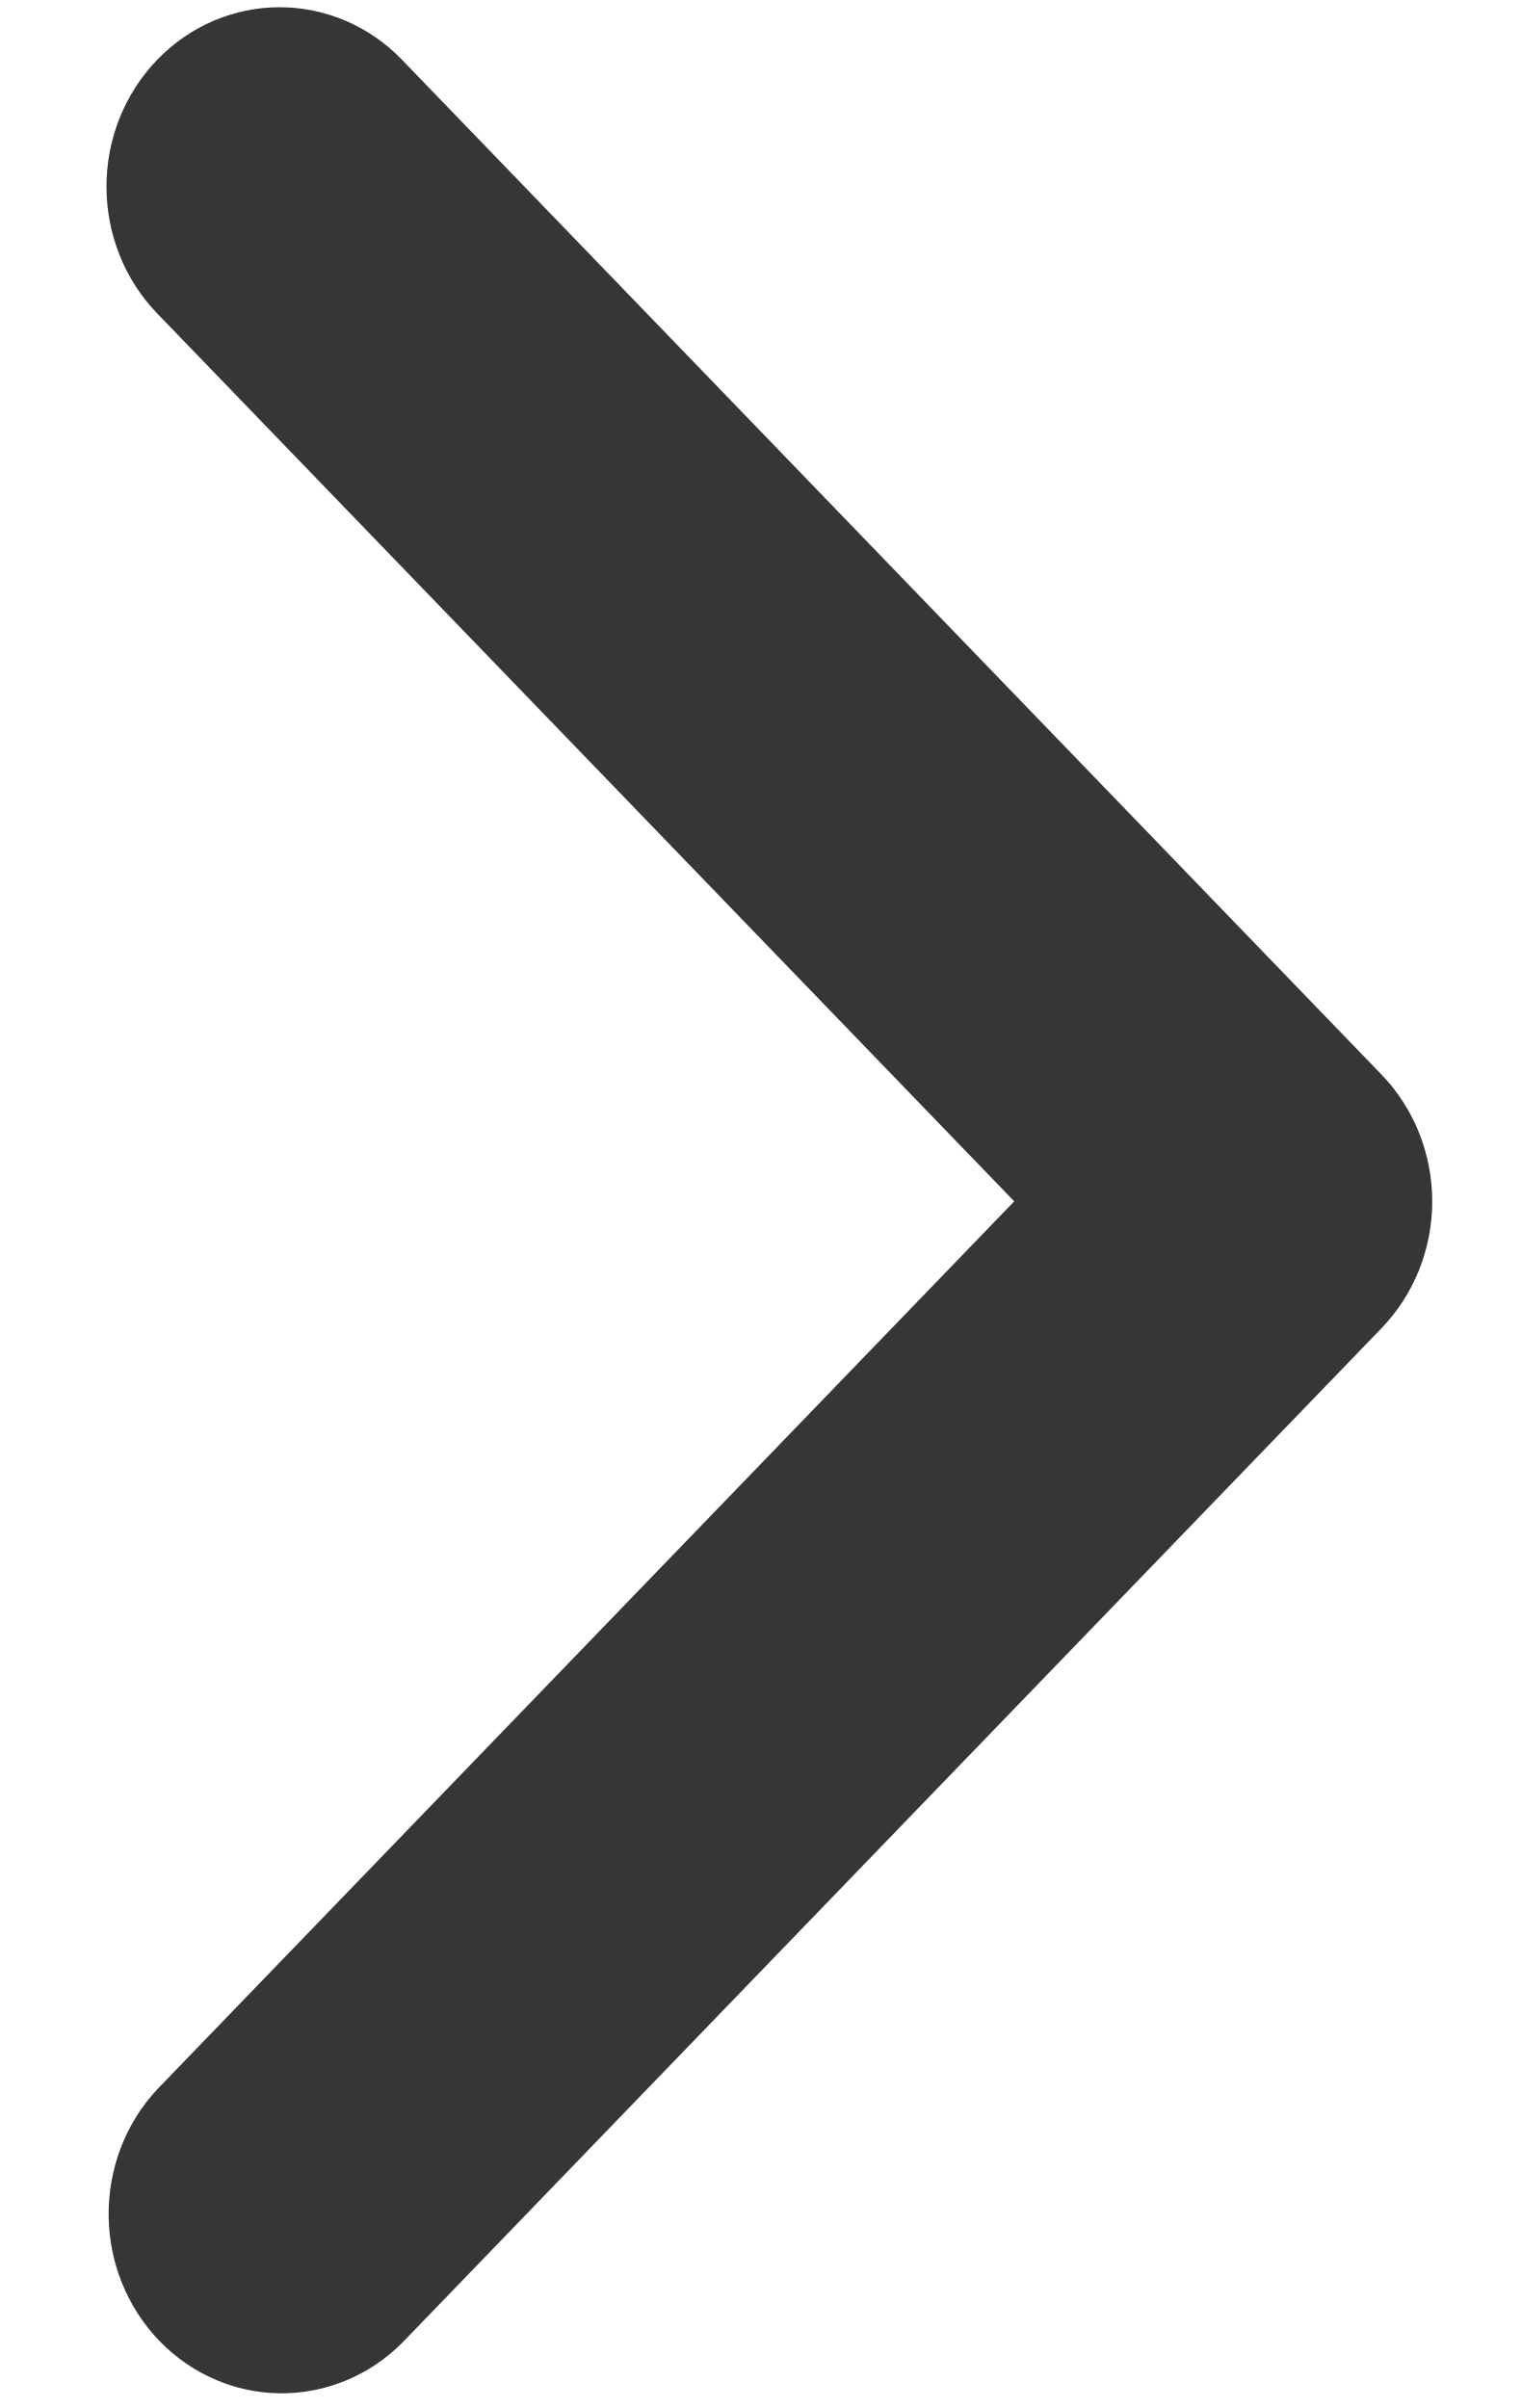
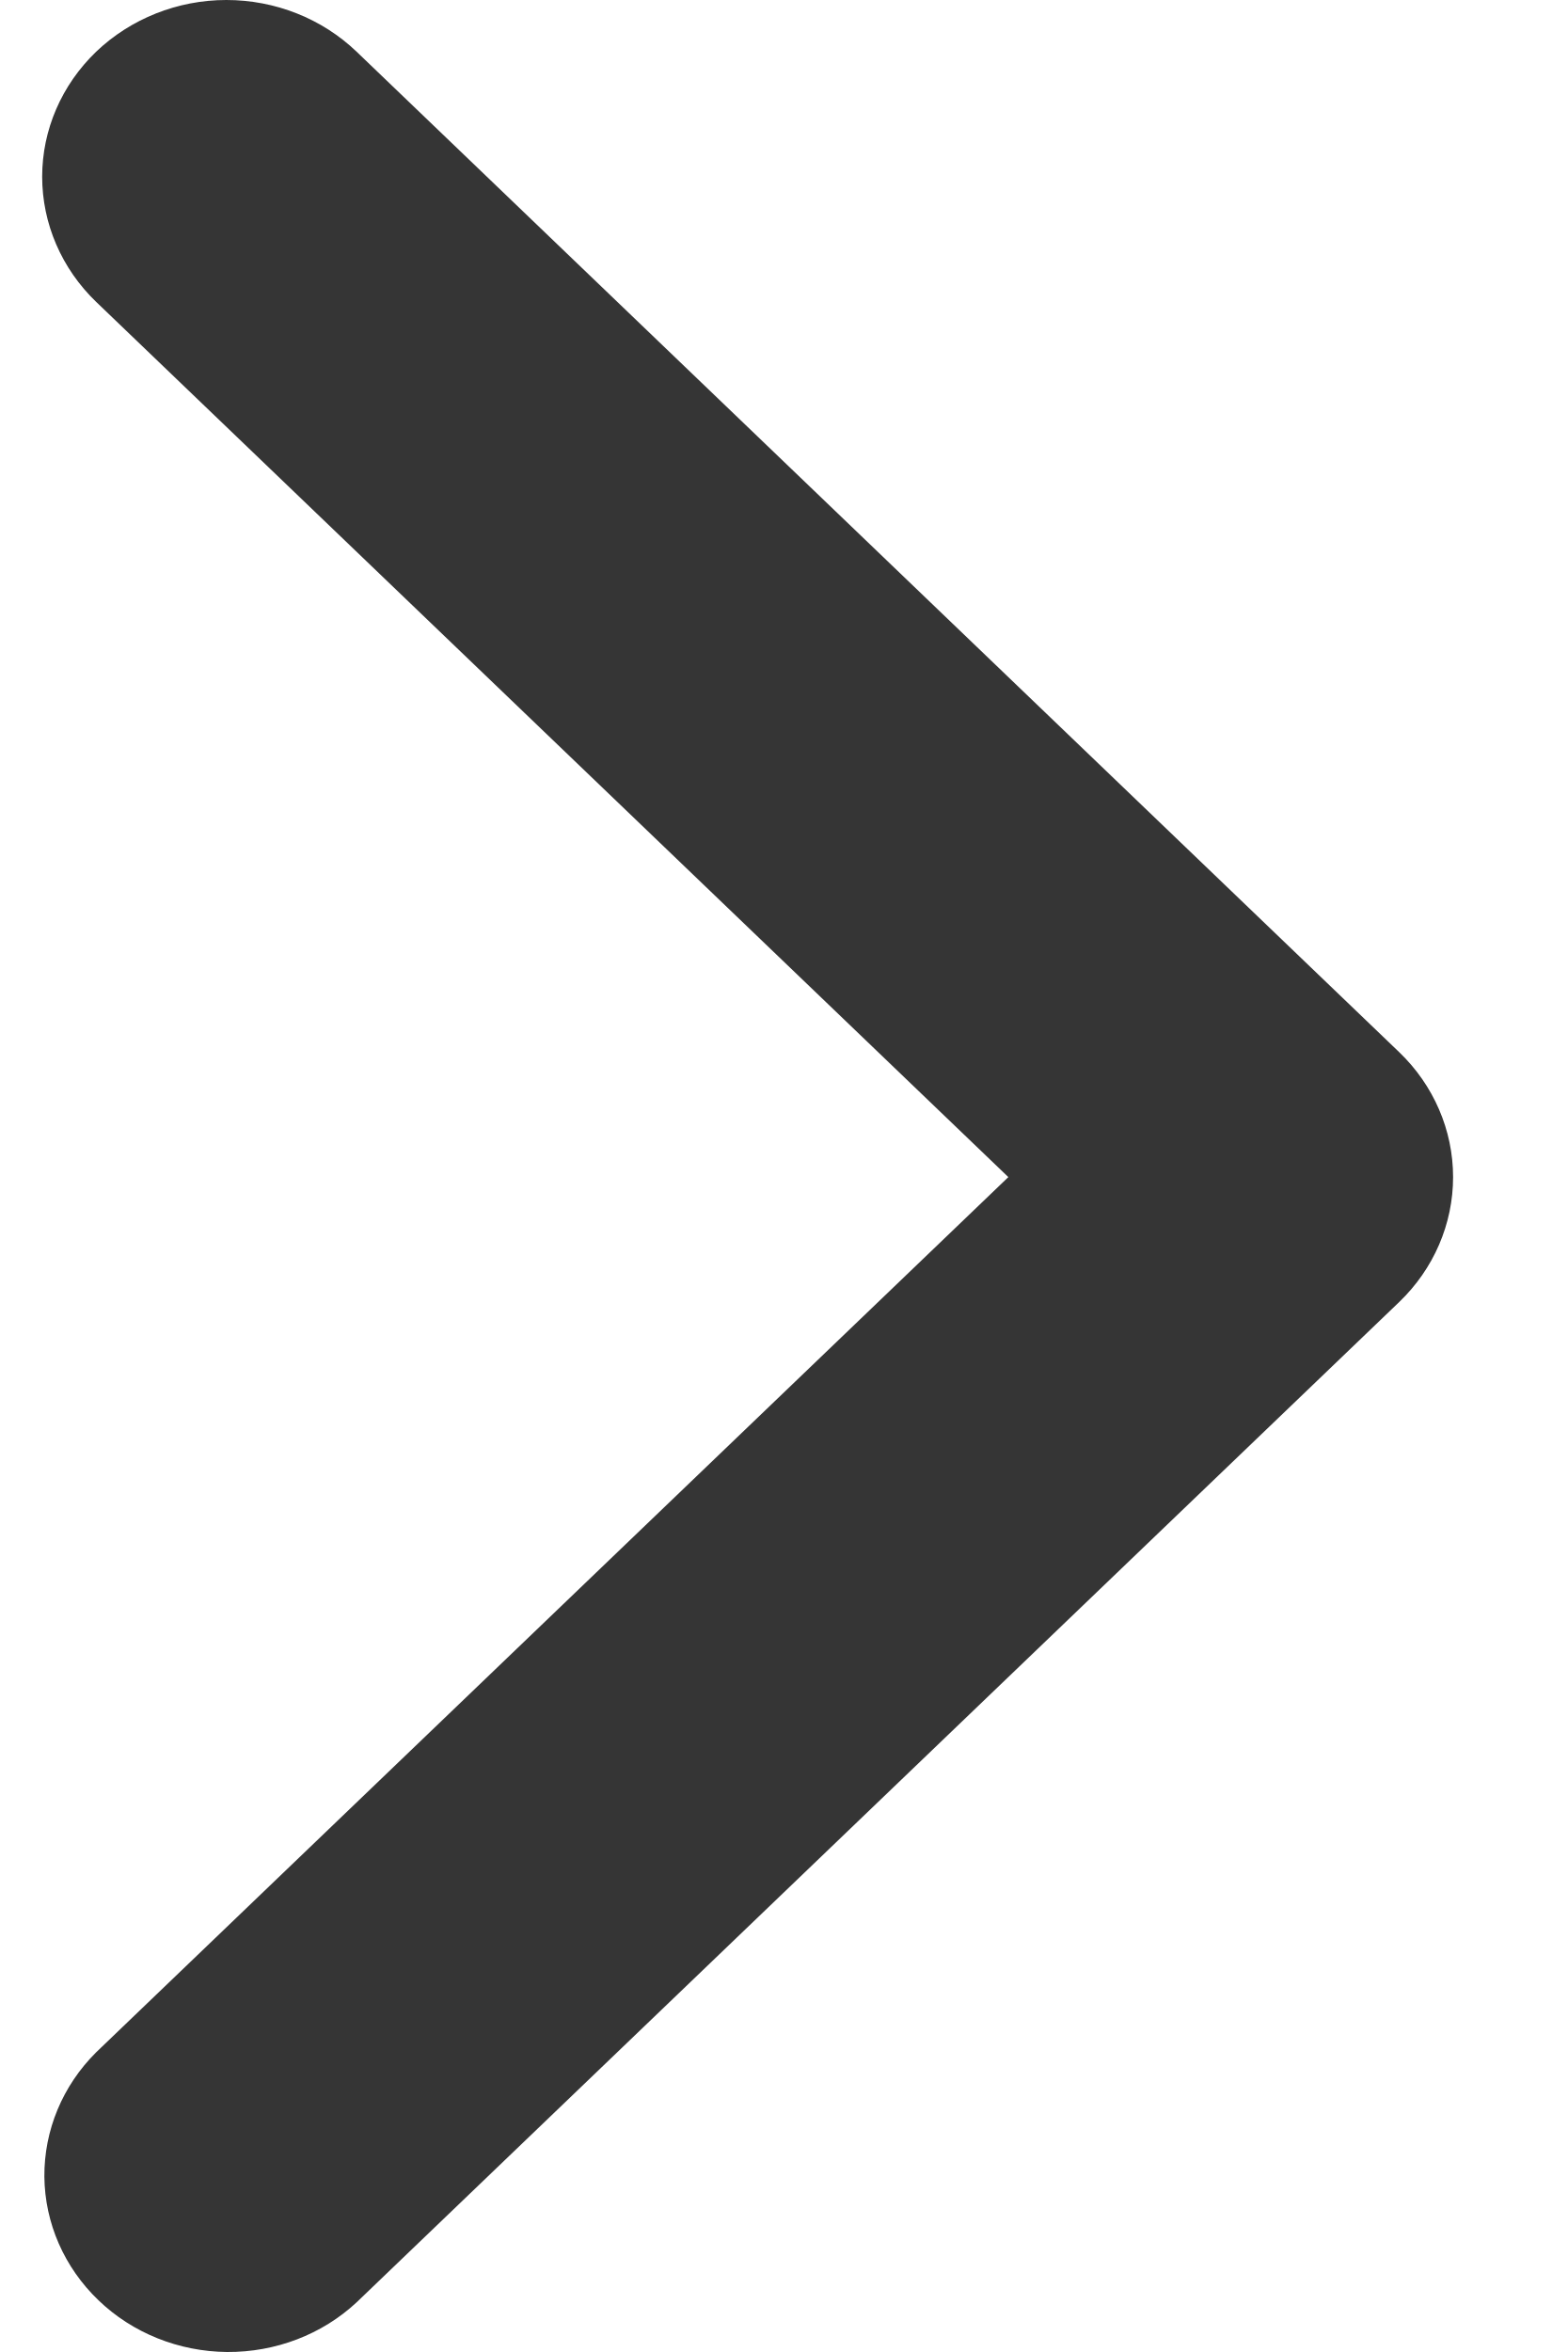
- <svg xmlns="http://www.w3.org/2000/svg" width="12" height="19" viewBox="0 0 12 19" fill="none">
-   <path d="M1.24 0.472C0.984 0.737 0.84 1.097 0.84 1.472C0.84 1.848 0.984 2.208 1.24 2.473L8.002 9.479L1.24 16.486C0.991 16.753 0.854 17.11 0.857 17.481C0.86 17.852 1.004 18.207 1.257 18.47C1.51 18.732 1.853 18.881 2.211 18.884C2.569 18.887 2.914 18.745 3.172 18.487L10.9 10.48C11.156 10.214 11.3 9.855 11.3 9.479C11.3 9.104 11.156 8.744 10.9 8.479L3.172 0.472C2.916 0.206 2.568 0.057 2.206 0.057C1.844 0.057 1.496 0.206 1.24 0.472Z" fill="#363636" />
+ <svg xmlns="http://www.w3.org/2000/svg" width="10" height="15" viewBox="0 0 10 15" fill="none">
+   <path d="M0.613 0.33C0.393 0.542 0.269 0.828 0.269 1.127C0.269 1.426 0.393 1.713 0.613 1.925L6.432 7.507L0.613 13.089C0.399 13.302 0.281 13.586 0.283 13.882C0.286 14.178 0.41 14.461 0.628 14.67C0.845 14.879 1.14 14.997 1.448 15C1.757 15.002 2.054 14.889 2.275 14.683L8.925 8.304C9.145 8.093 9.269 7.806 9.269 7.507C9.269 7.208 9.145 6.921 8.925 6.71L2.275 0.33C2.055 0.119 1.756 -3.28408e-07 1.444 -3.42032e-07C1.133 -3.55657e-07 0.834 0.119 0.613 0.33Z" fill="#353535" />
</svg>
